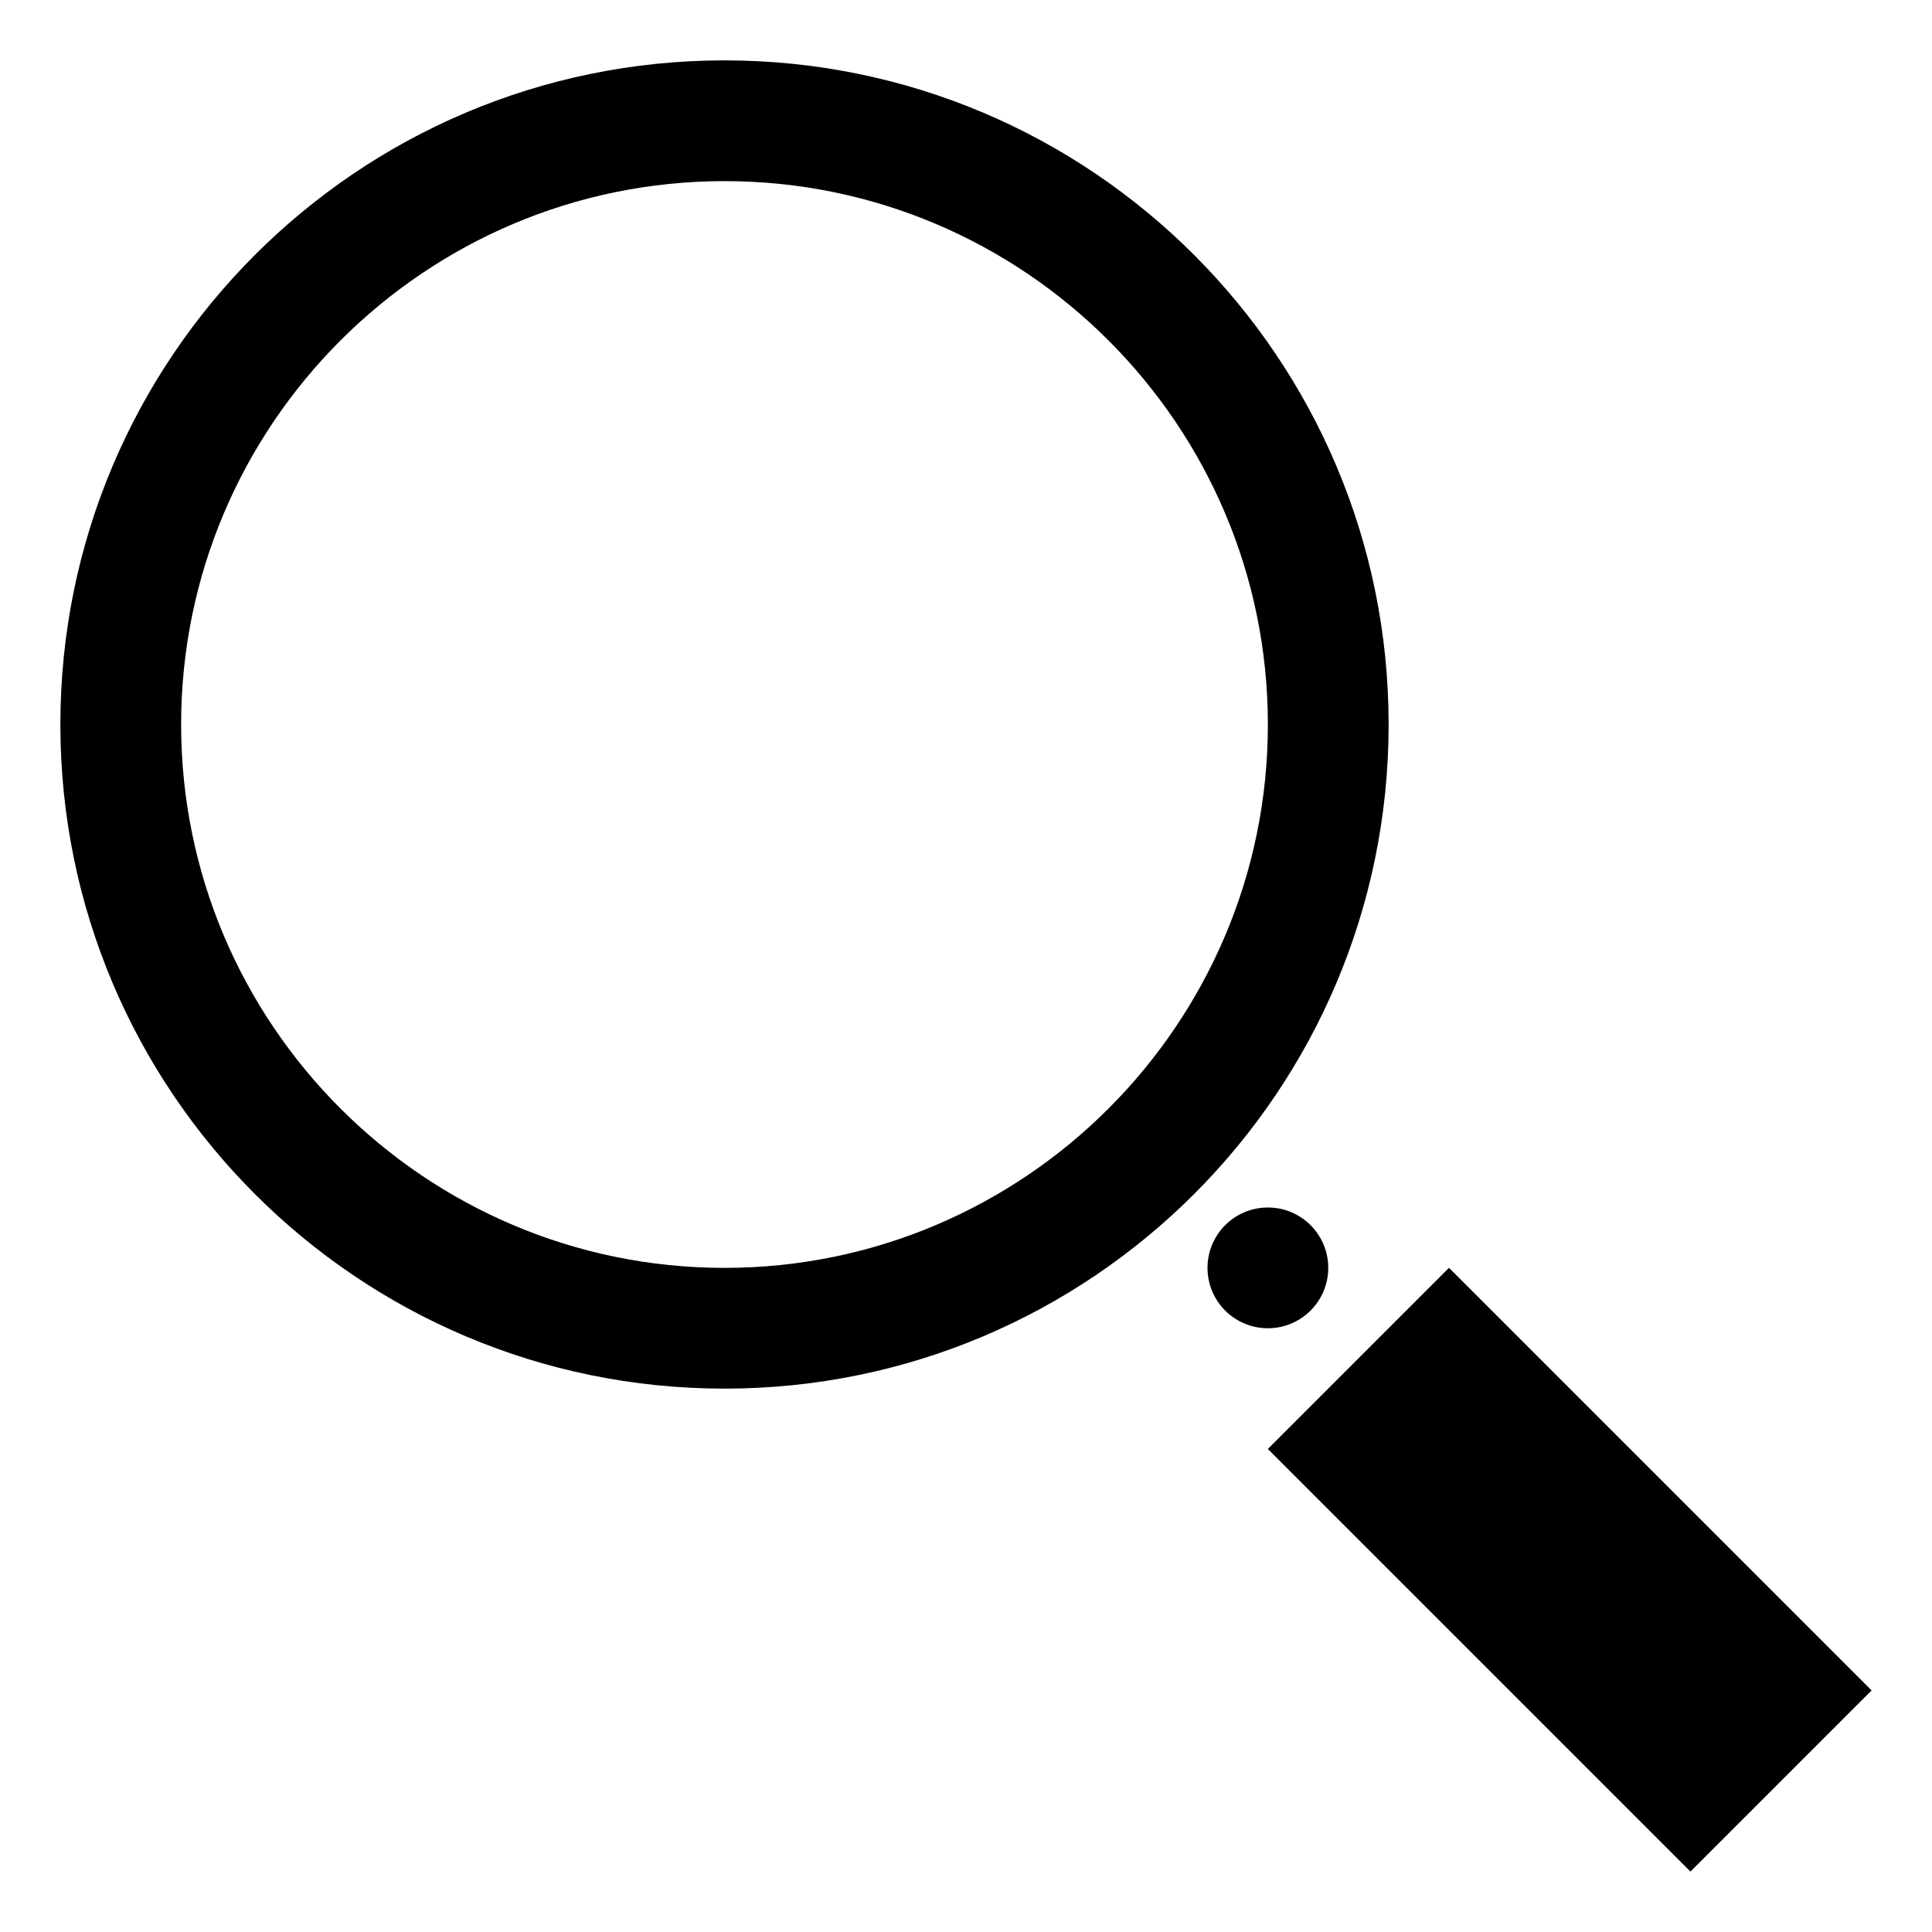
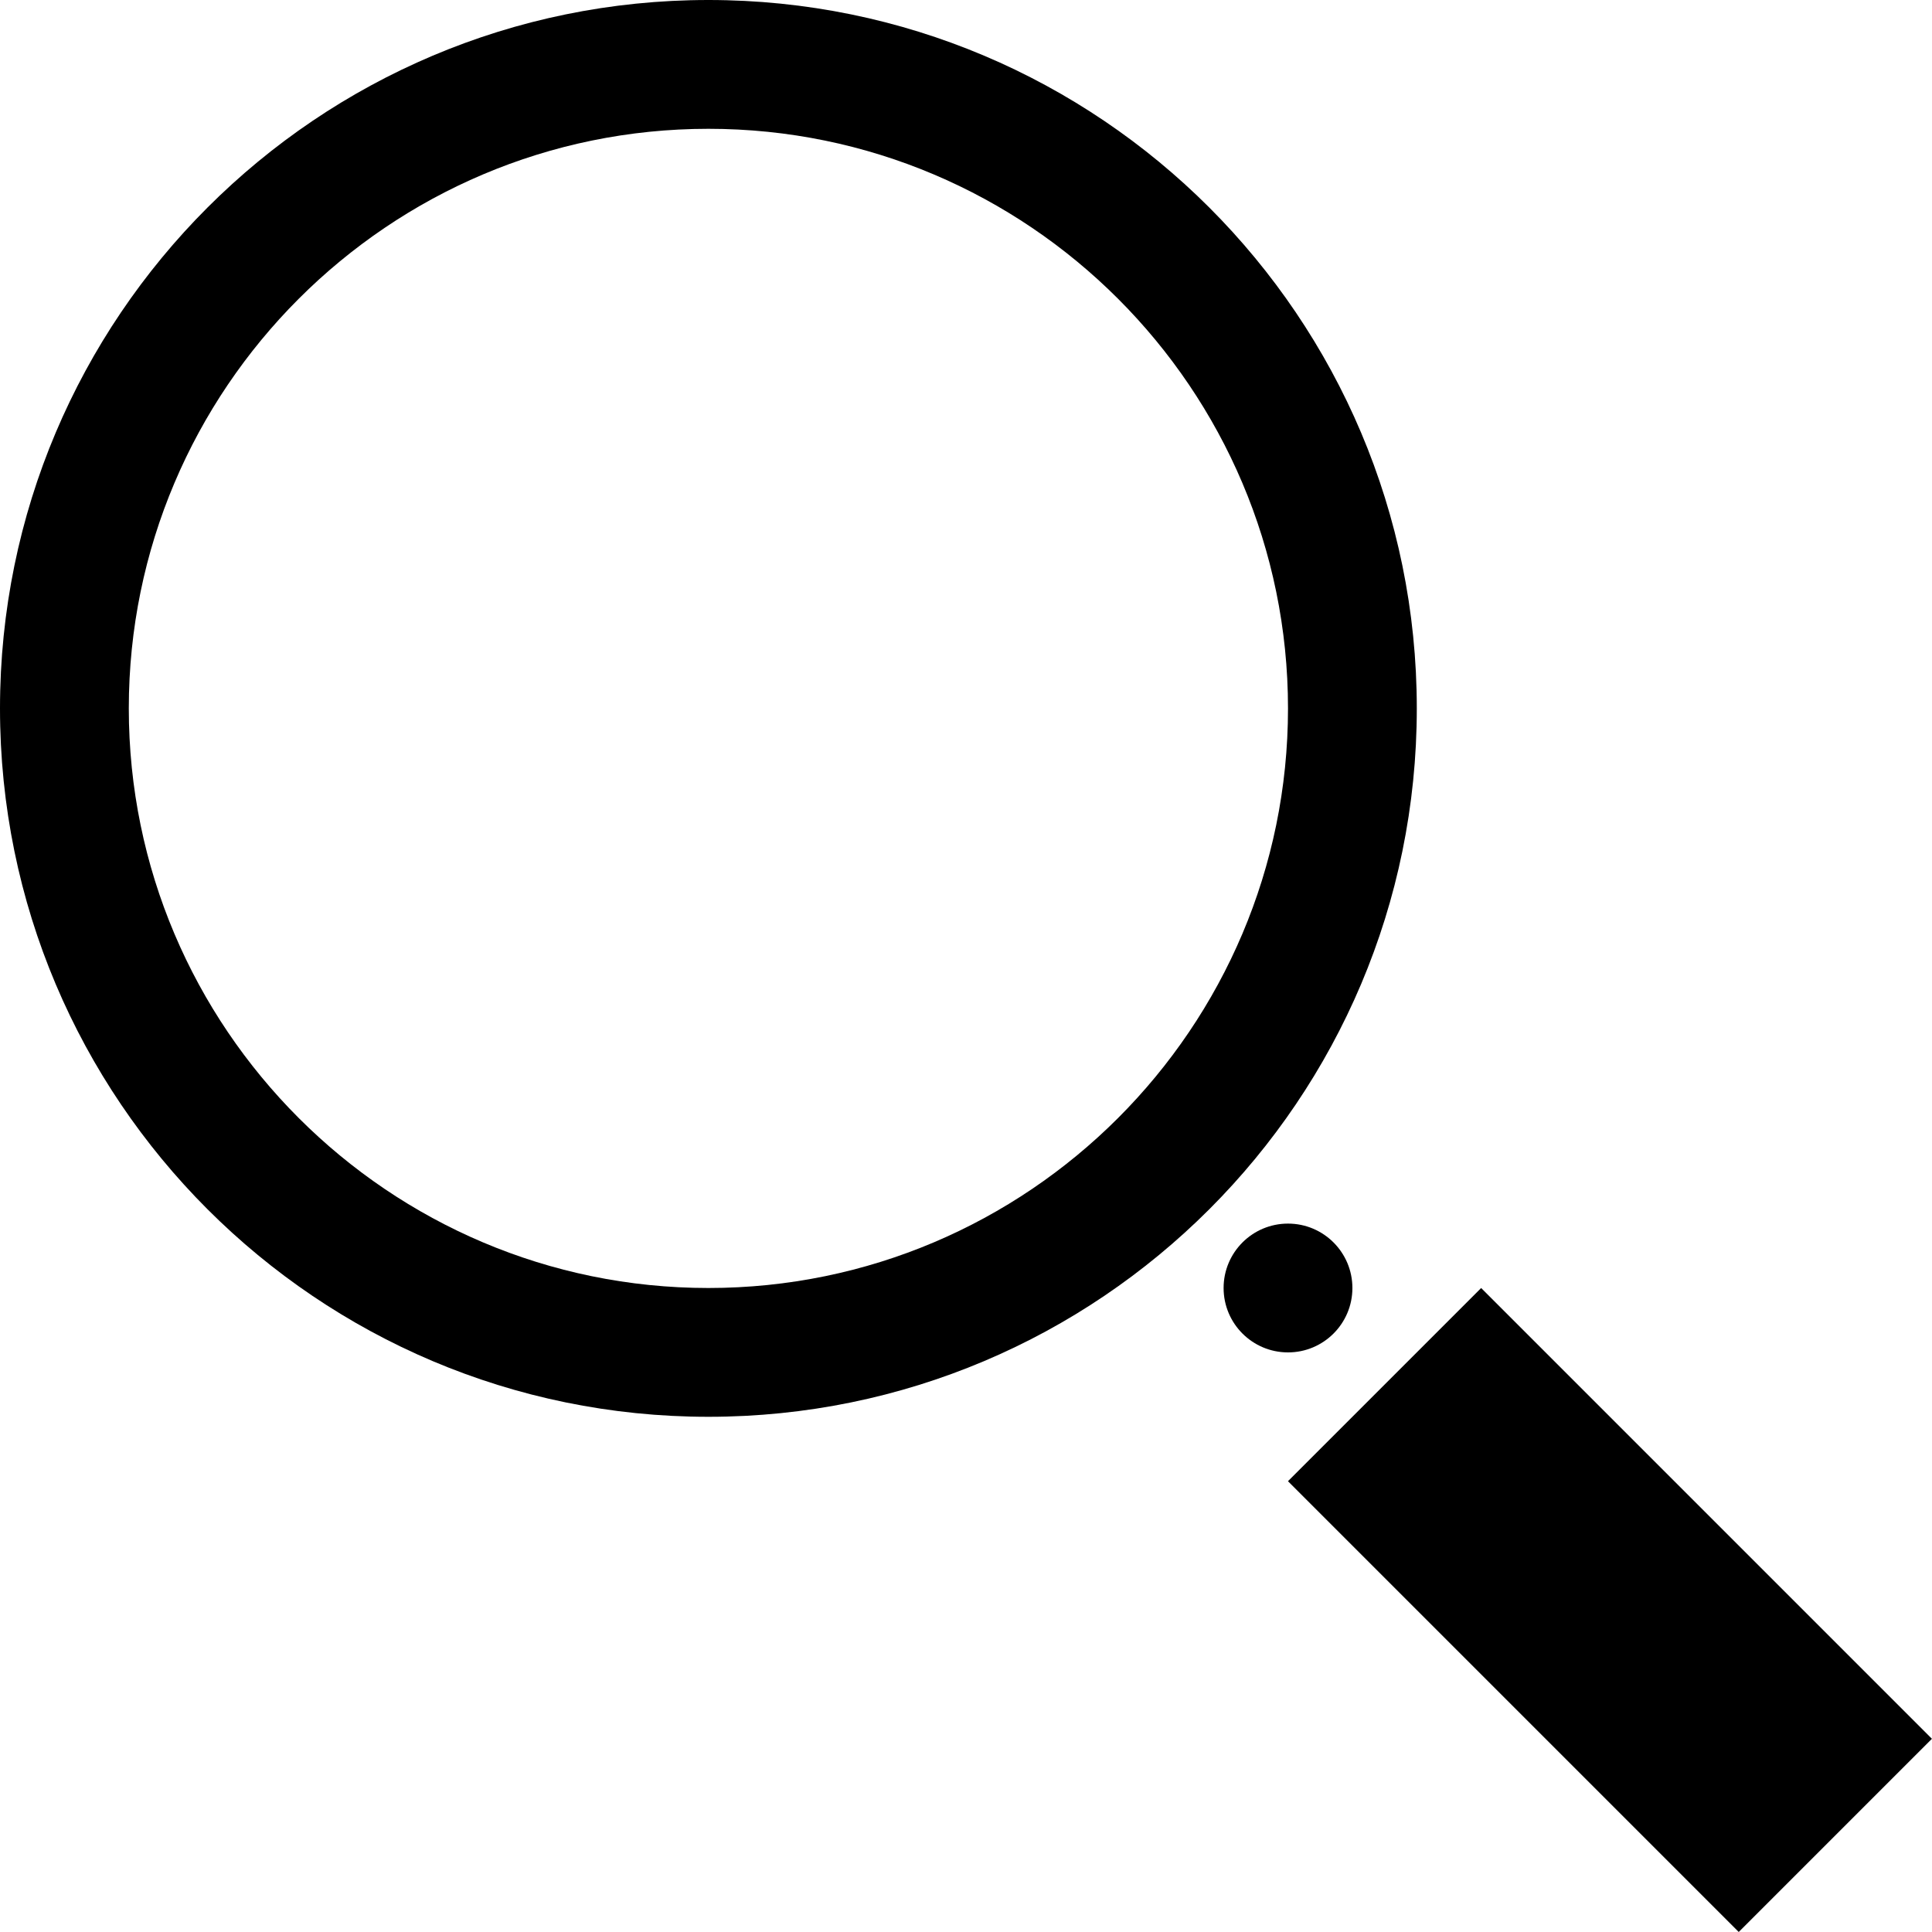
- <svg xmlns="http://www.w3.org/2000/svg" version="1.1" x="0px" y="0px" width="32px" height="32px" viewBox="0 0 32 32">
-   <path d="M12,1C5.926,1,1,5.926,1,12c0,6.074,4.926,11,11,11s11-4.926,11-11C23,5.926,18.074,1,12,1z M12,21c-4.962,0-9-4.038-9-9 s4.038-9,9-9s9,4.038,9,9S16.962,21,12,21z" />
-   <rect x="23.879" y="21.05" transform="matrix(0.7071 -0.7071 0.7071 0.7071 -10.7696 26)" width="4.243" height="9.899" />
-   <circle cx="21" cy="21" r="1" />
+ <svg xmlns="http://www.w3.org/2000/svg" width="24px" height="24px" viewBox="0 0 24 24" version="1.1" fill-rule="evenodd">
+   <path d="M8.8,0 C3.941,0 0,3.941 0,8.8 C0,13.659 3.941,17.6 8.8,17.6 C13.659,17.6 17.6,13.659 17.6,8.8 C17.6,3.941 13.659,0 8.8,0 L8.8,0 Z M8.8,16 C4.83,16 1.6,12.77 1.6,8.8 C1.6,4.83 4.83,1.6 8.8,1.6 C12.77,1.6 16,4.83 16,8.8 C16,12.77 12.77,16 8.8,16 L8.8,16 Z" id="Shape" fill="#000000" />
+   <rect id="Rectangle-path" fill="#000000" transform="translate(19.99968, 19.99943) rotate(-45) translate(-19.99968, -19.99943) " x="18.302" y="16.04" width="3.394" height="7.919" />
+   <circle id="Oval" fill="#000000" cx="16" cy="16" r="0.8" />
</svg>
